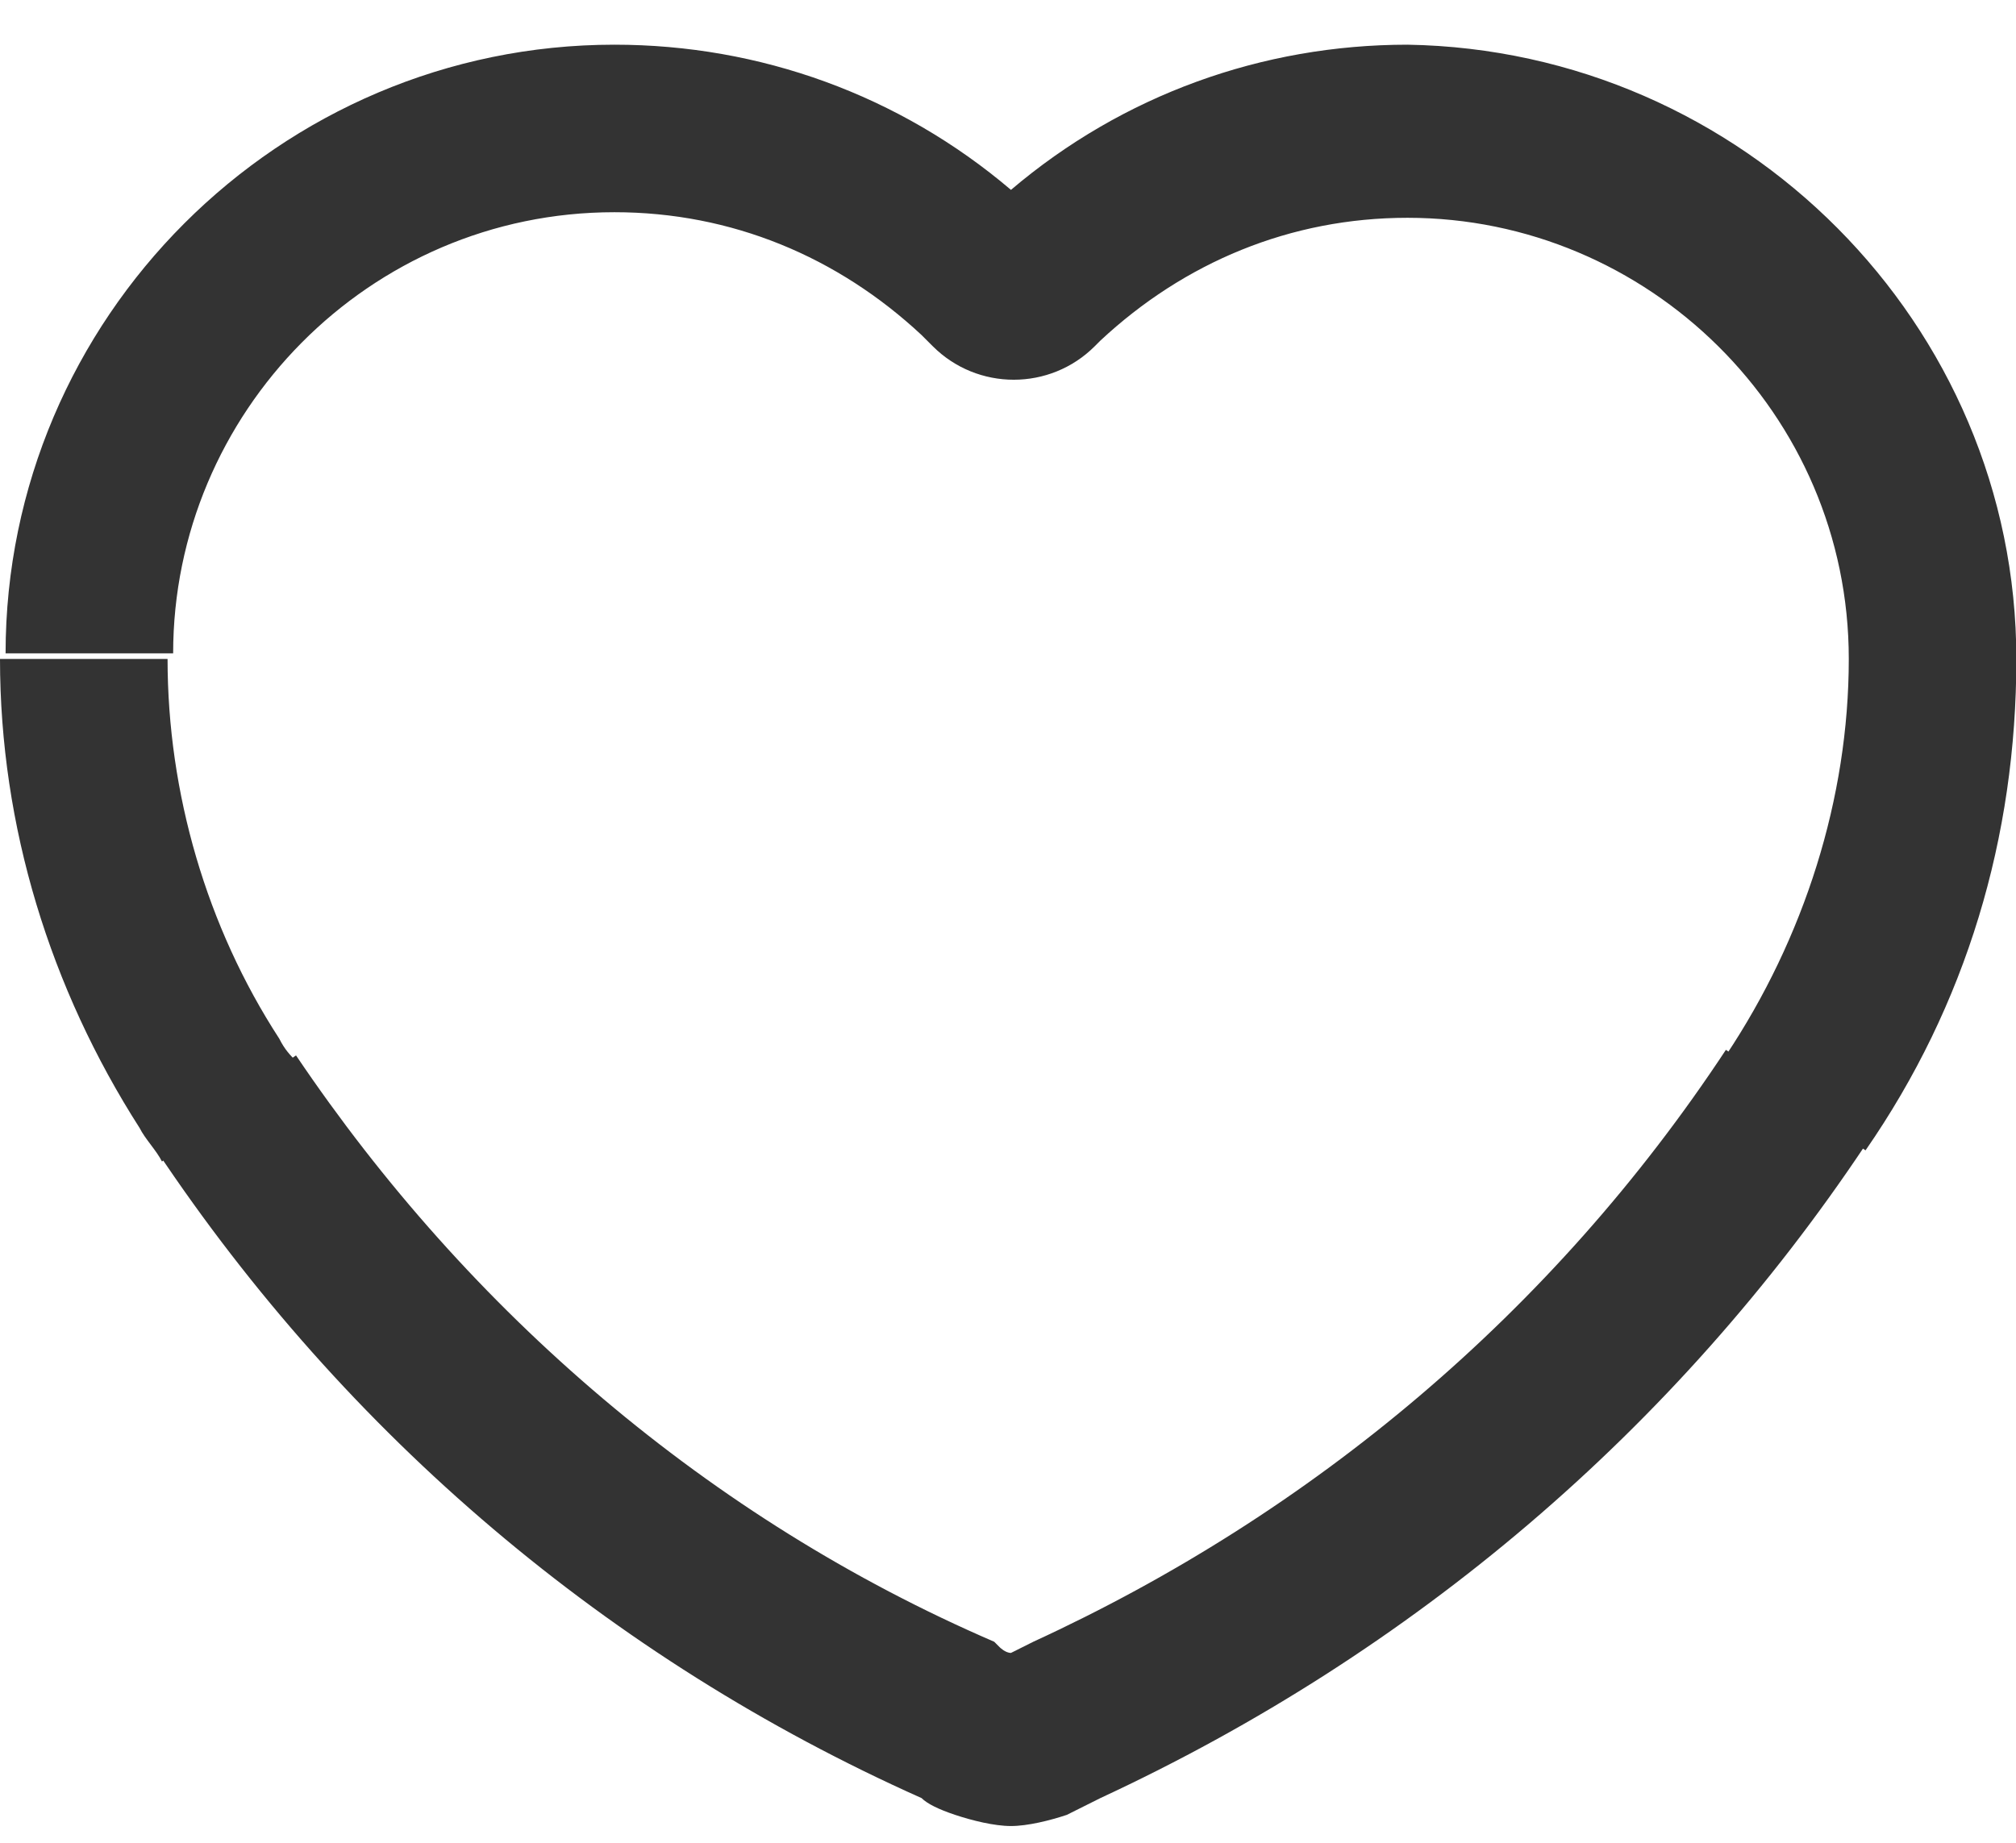
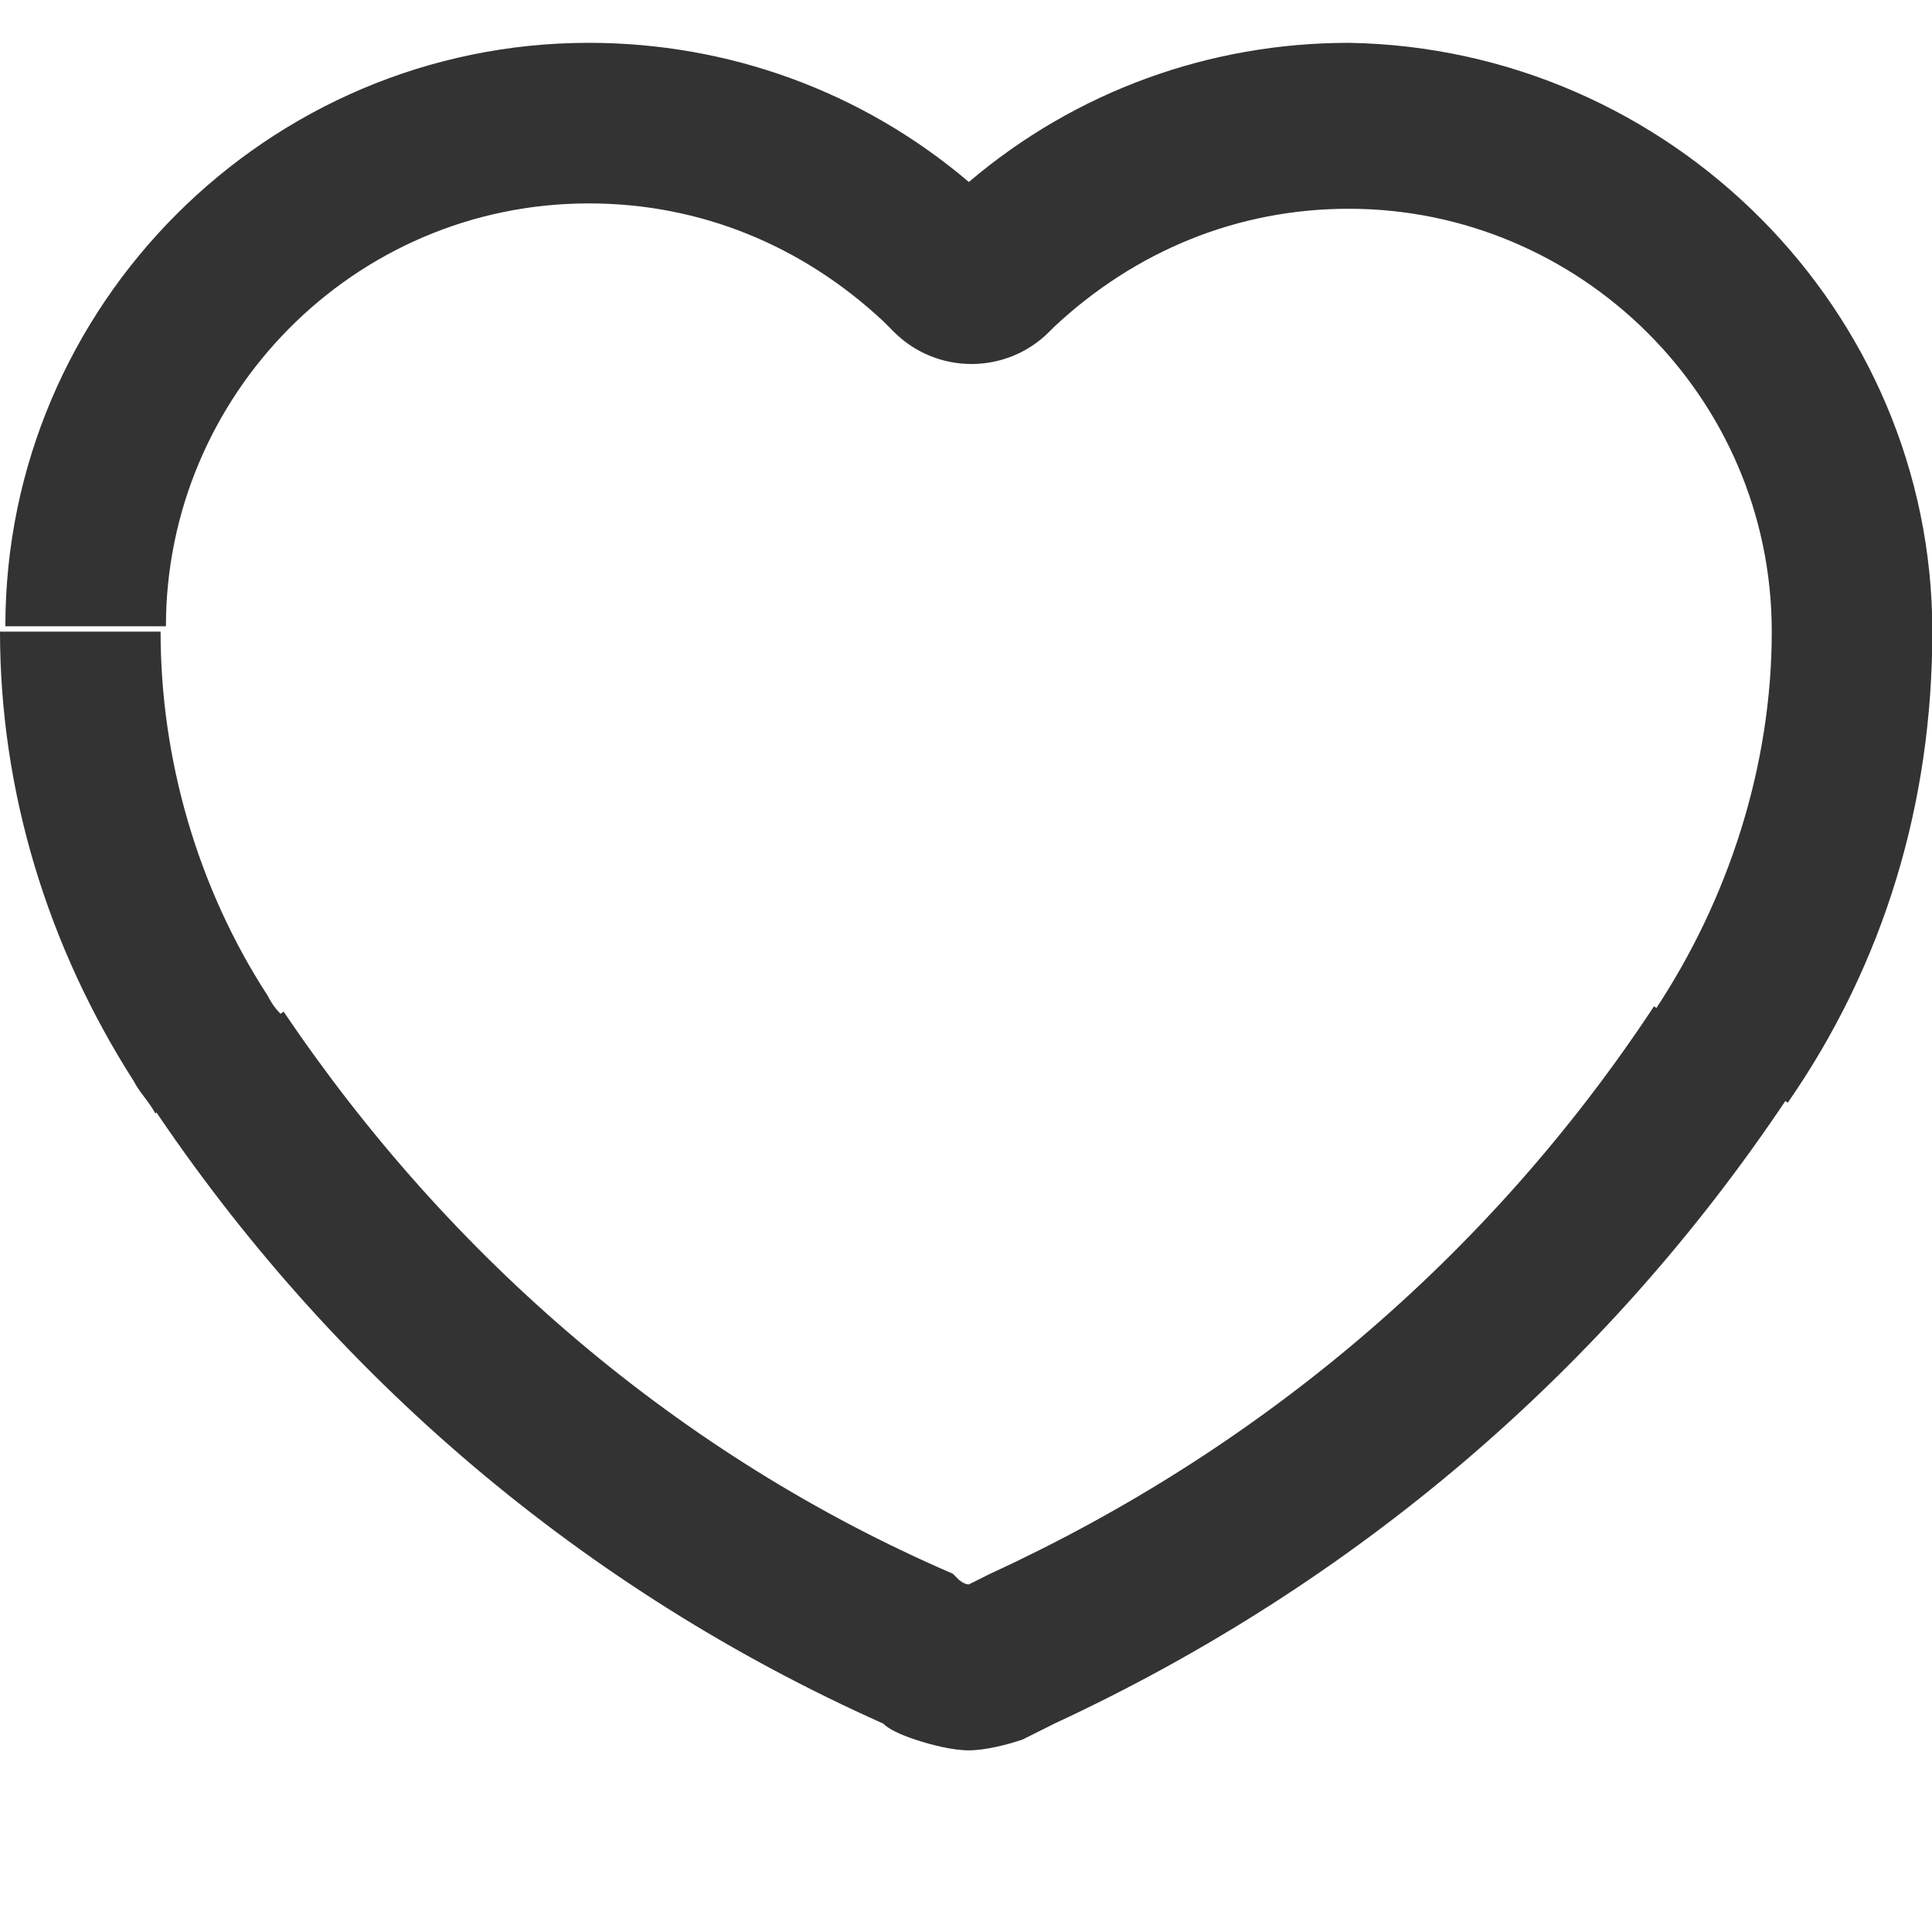
- <svg xmlns="http://www.w3.org/2000/svg" class="icon" width="200px" height="182.86px" viewBox="0 0 1120 1024" version="1.1">
-   <path fill="#333333" d="M1120.194 366.158h-93.091c0-136.533-111.709-245.139-245.139-245.139-65.164 0-124.121 24.824-170.667 68.267l-3.103 3.103c-24.824 24.824-65.164 24.824-89.988 0l-6.206-6.206c-46.545-43.442-105.503-68.267-170.667-68.267C204.8 117.915 96.194 229.624 96.194 363.055H3.103C3.103 176.873 155.152 24.824 341.333 24.824c80.679 0 158.255 27.927 220.315 80.679C623.709 52.752 701.285 24.824 781.964 24.824c186.182 3.103 338.23 155.152 338.23 341.333zM89.988 645.43c-3.103-6.206-9.309-12.412-12.412-18.618-49.648-77.576-77.576-167.564-77.576-260.655h93.091c0 74.473 21.721 148.945 62.061 211.006 3.103 6.206 6.206 9.309 9.309 12.412l-74.473 55.855z m946.424-6.206l-77.576-52.752c43.442-65.164 68.267-142.739 68.267-220.315h93.091c0 99.297-27.927 192.388-83.782 273.067zM561.648 1014.691c-9.309 0-21.721-3.103-31.03-6.206-9.309-3.103-15.515-6.206-18.618-9.309-173.77-77.576-319.612-201.697-425.115-359.952l77.576-52.752c96.194 142.739 229.624 257.552 387.879 325.818l3.103 3.103s3.103 3.103 6.206 3.103l12.412-6.206c155.152-71.37 288.582-183.079 384.776-328.921l77.576 52.752c-105.503 158.255-251.345 282.376-425.115 363.055l-18.618 9.309c-9.309 3.103-21.721 6.206-31.03 6.206z" />
+ <svg xmlns="http://www.w3.org/2000/svg" viewBox="0 0 1024 1024">
+   <path fill="#333" d="M1024.18 334.77h-85.11c0-124.83-102.13-224.13-224.13-224.12-59.58 0-113.48 22.7-156.04 62.41l-2.84 2.84c-22.7 22.7-59.58 22.7-82.27 0l-5.68-5.68c-42.56-39.72-96.46-62.42-156.03-62.41-124.83 0-224.13 102.13-224.13 224.13h-85.11c0-170.22 139.02-309.24 309.24-309.24 73.76 0 144.69 25.53 201.43 73.76 56.74-48.23 127.67-73.76 201.43-73.76 170.22 2.84 309.24 141.85 309.24 312.07z m-941.91 255.34c-2.84-5.67-8.51-11.35-11.34-17.02-45.39-70.93-70.93-153.2-70.93-238.32h85.11c0 68.09 19.86 136.18 56.74 192.92 2.84 5.67 5.67 8.51 8.51 11.35l-68.09 51.07z m865.31-5.68l-70.93-48.23c39.72-59.58 62.42-130.51 62.42-201.43h85.11c0 90.79-25.53 175.9-76.6 249.66z m-434.07 343.29c-8.51 0-19.86-2.84-28.37-5.68-8.51-2.84-14.19-5.67-17.03-8.51-158.88-70.93-292.22-184.41-388.67-329.09l70.92-48.24c87.95 130.51 209.94 235.48 354.64 297.9l2.83 2.83s2.84 2.84 5.68 2.84l11.35-5.67c141.85-65.25 263.85-167.39 351.79-300.73l70.93 48.23c-96.46 144.69-229.8 258.17-388.68 331.93l-17.02 8.51c-8.51 2.84-19.86 5.67-28.37 5.68z" />
</svg>
